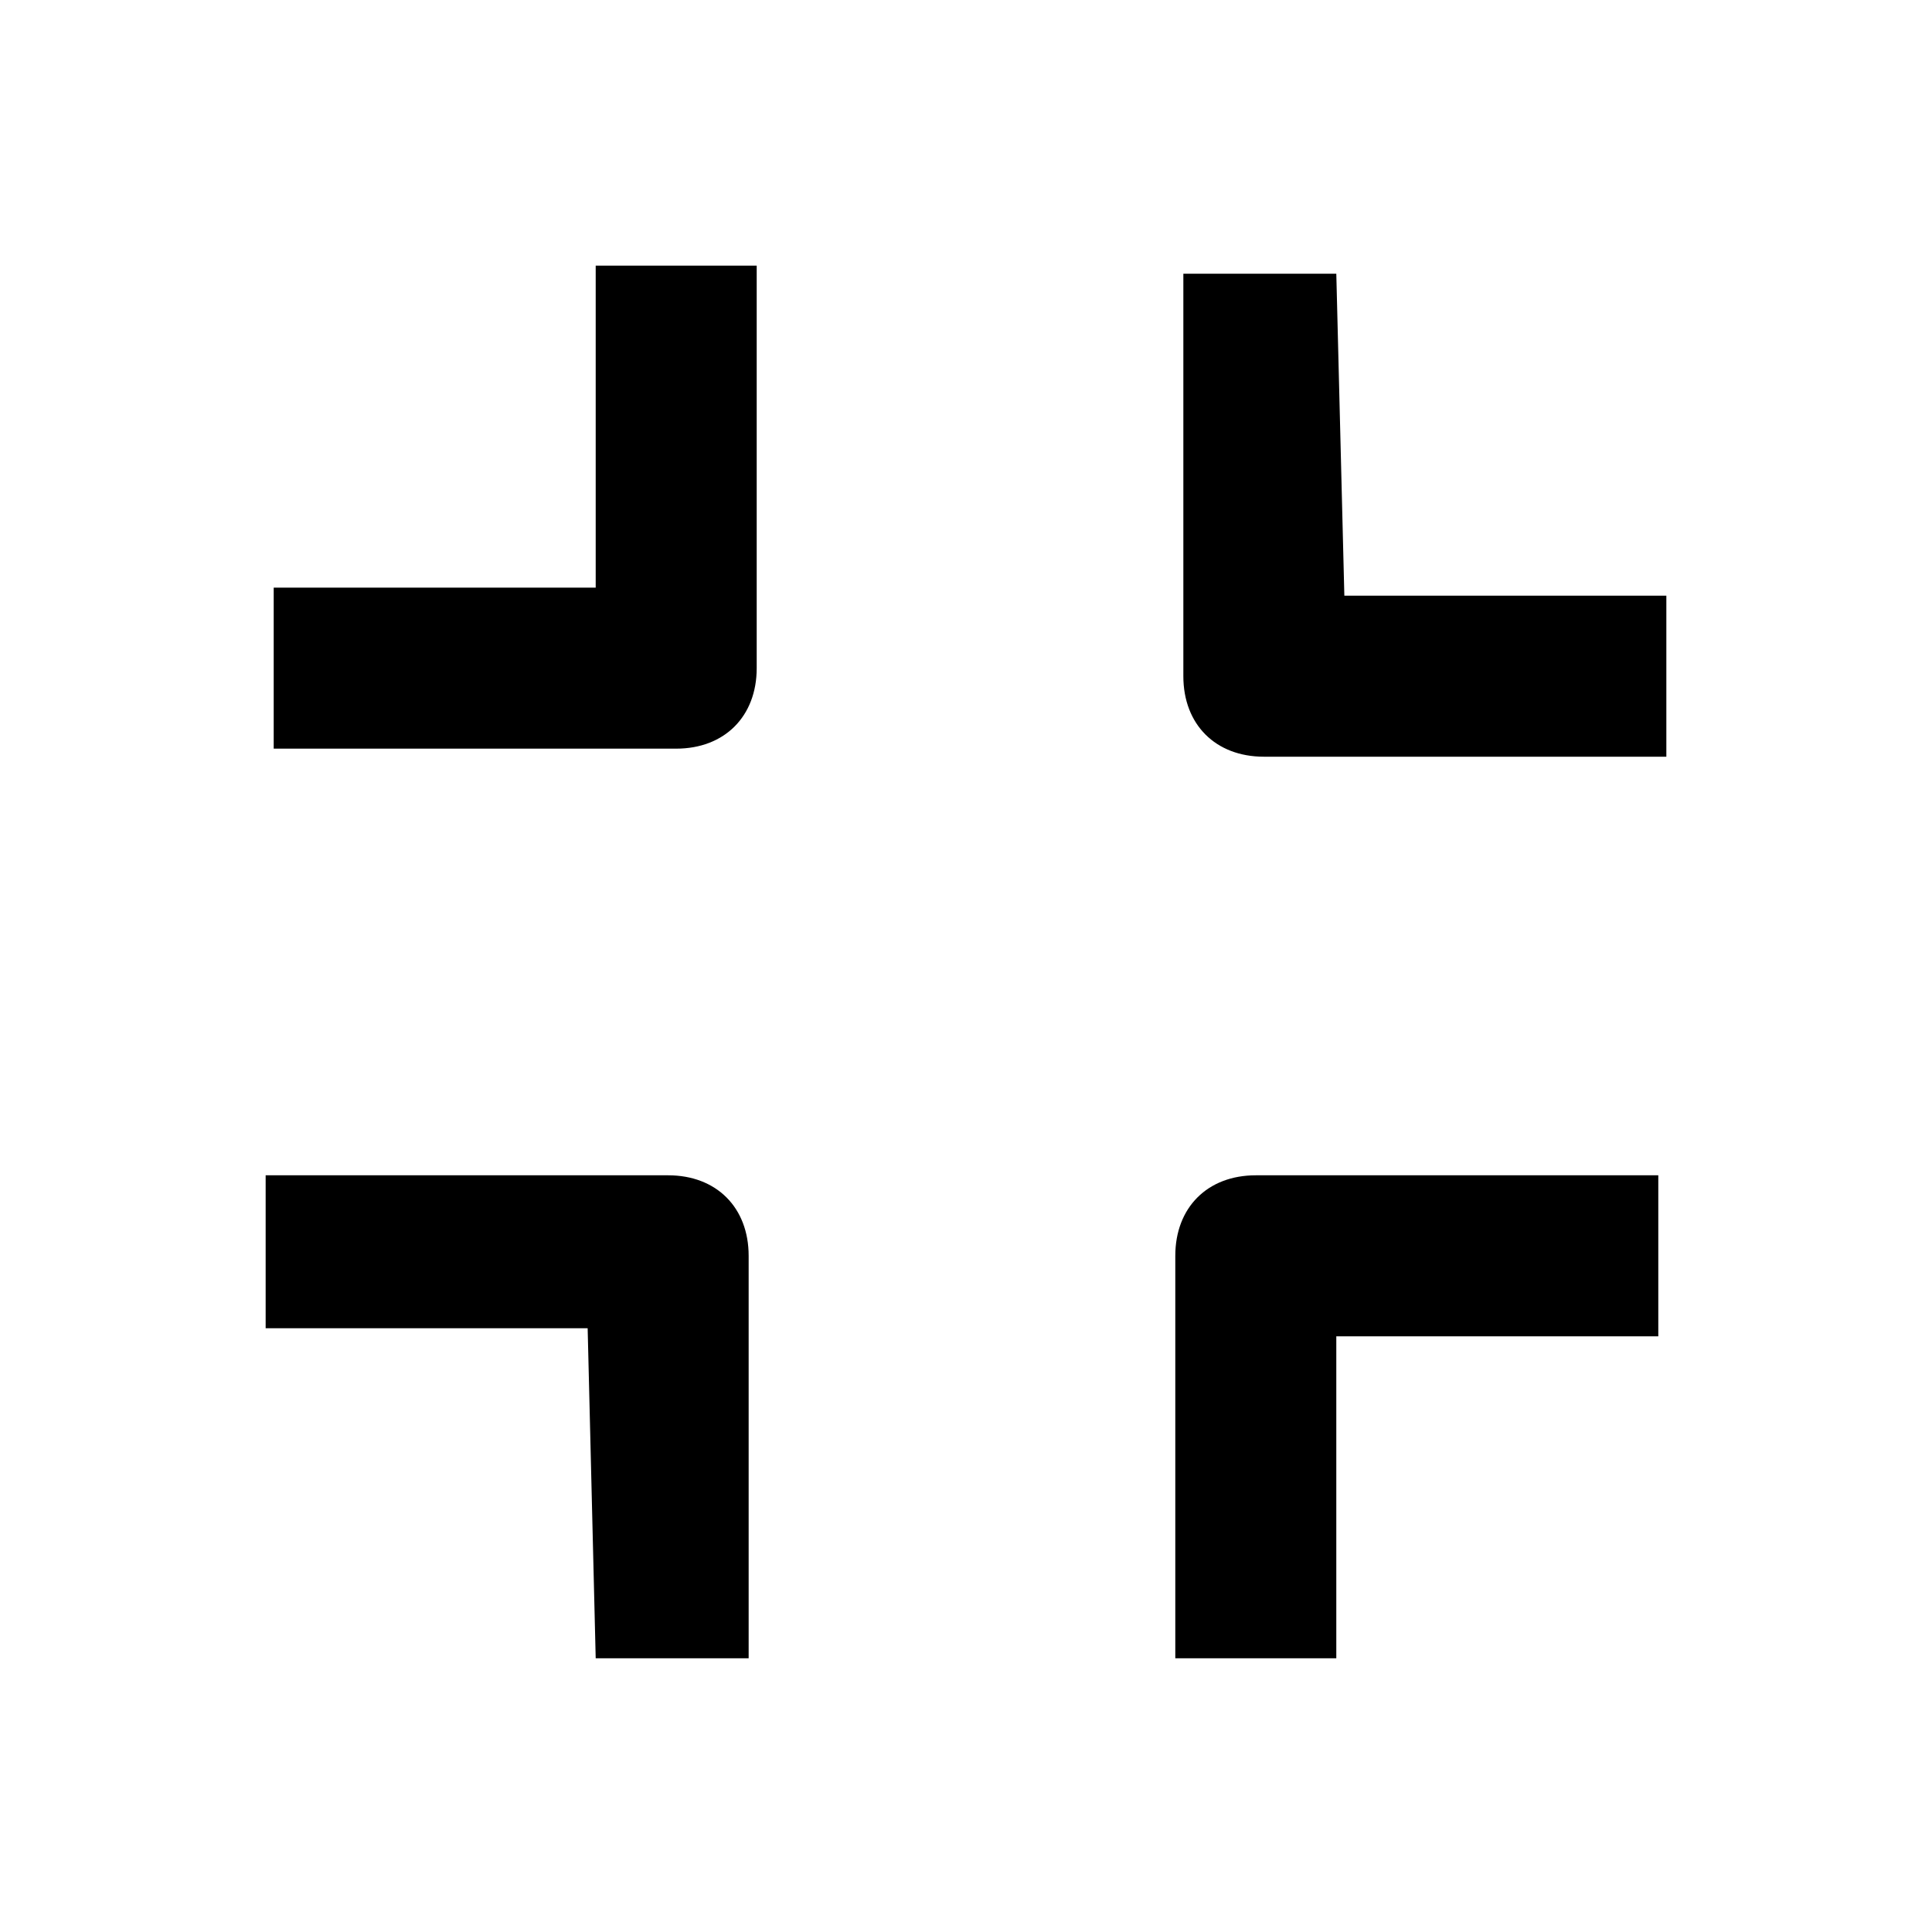
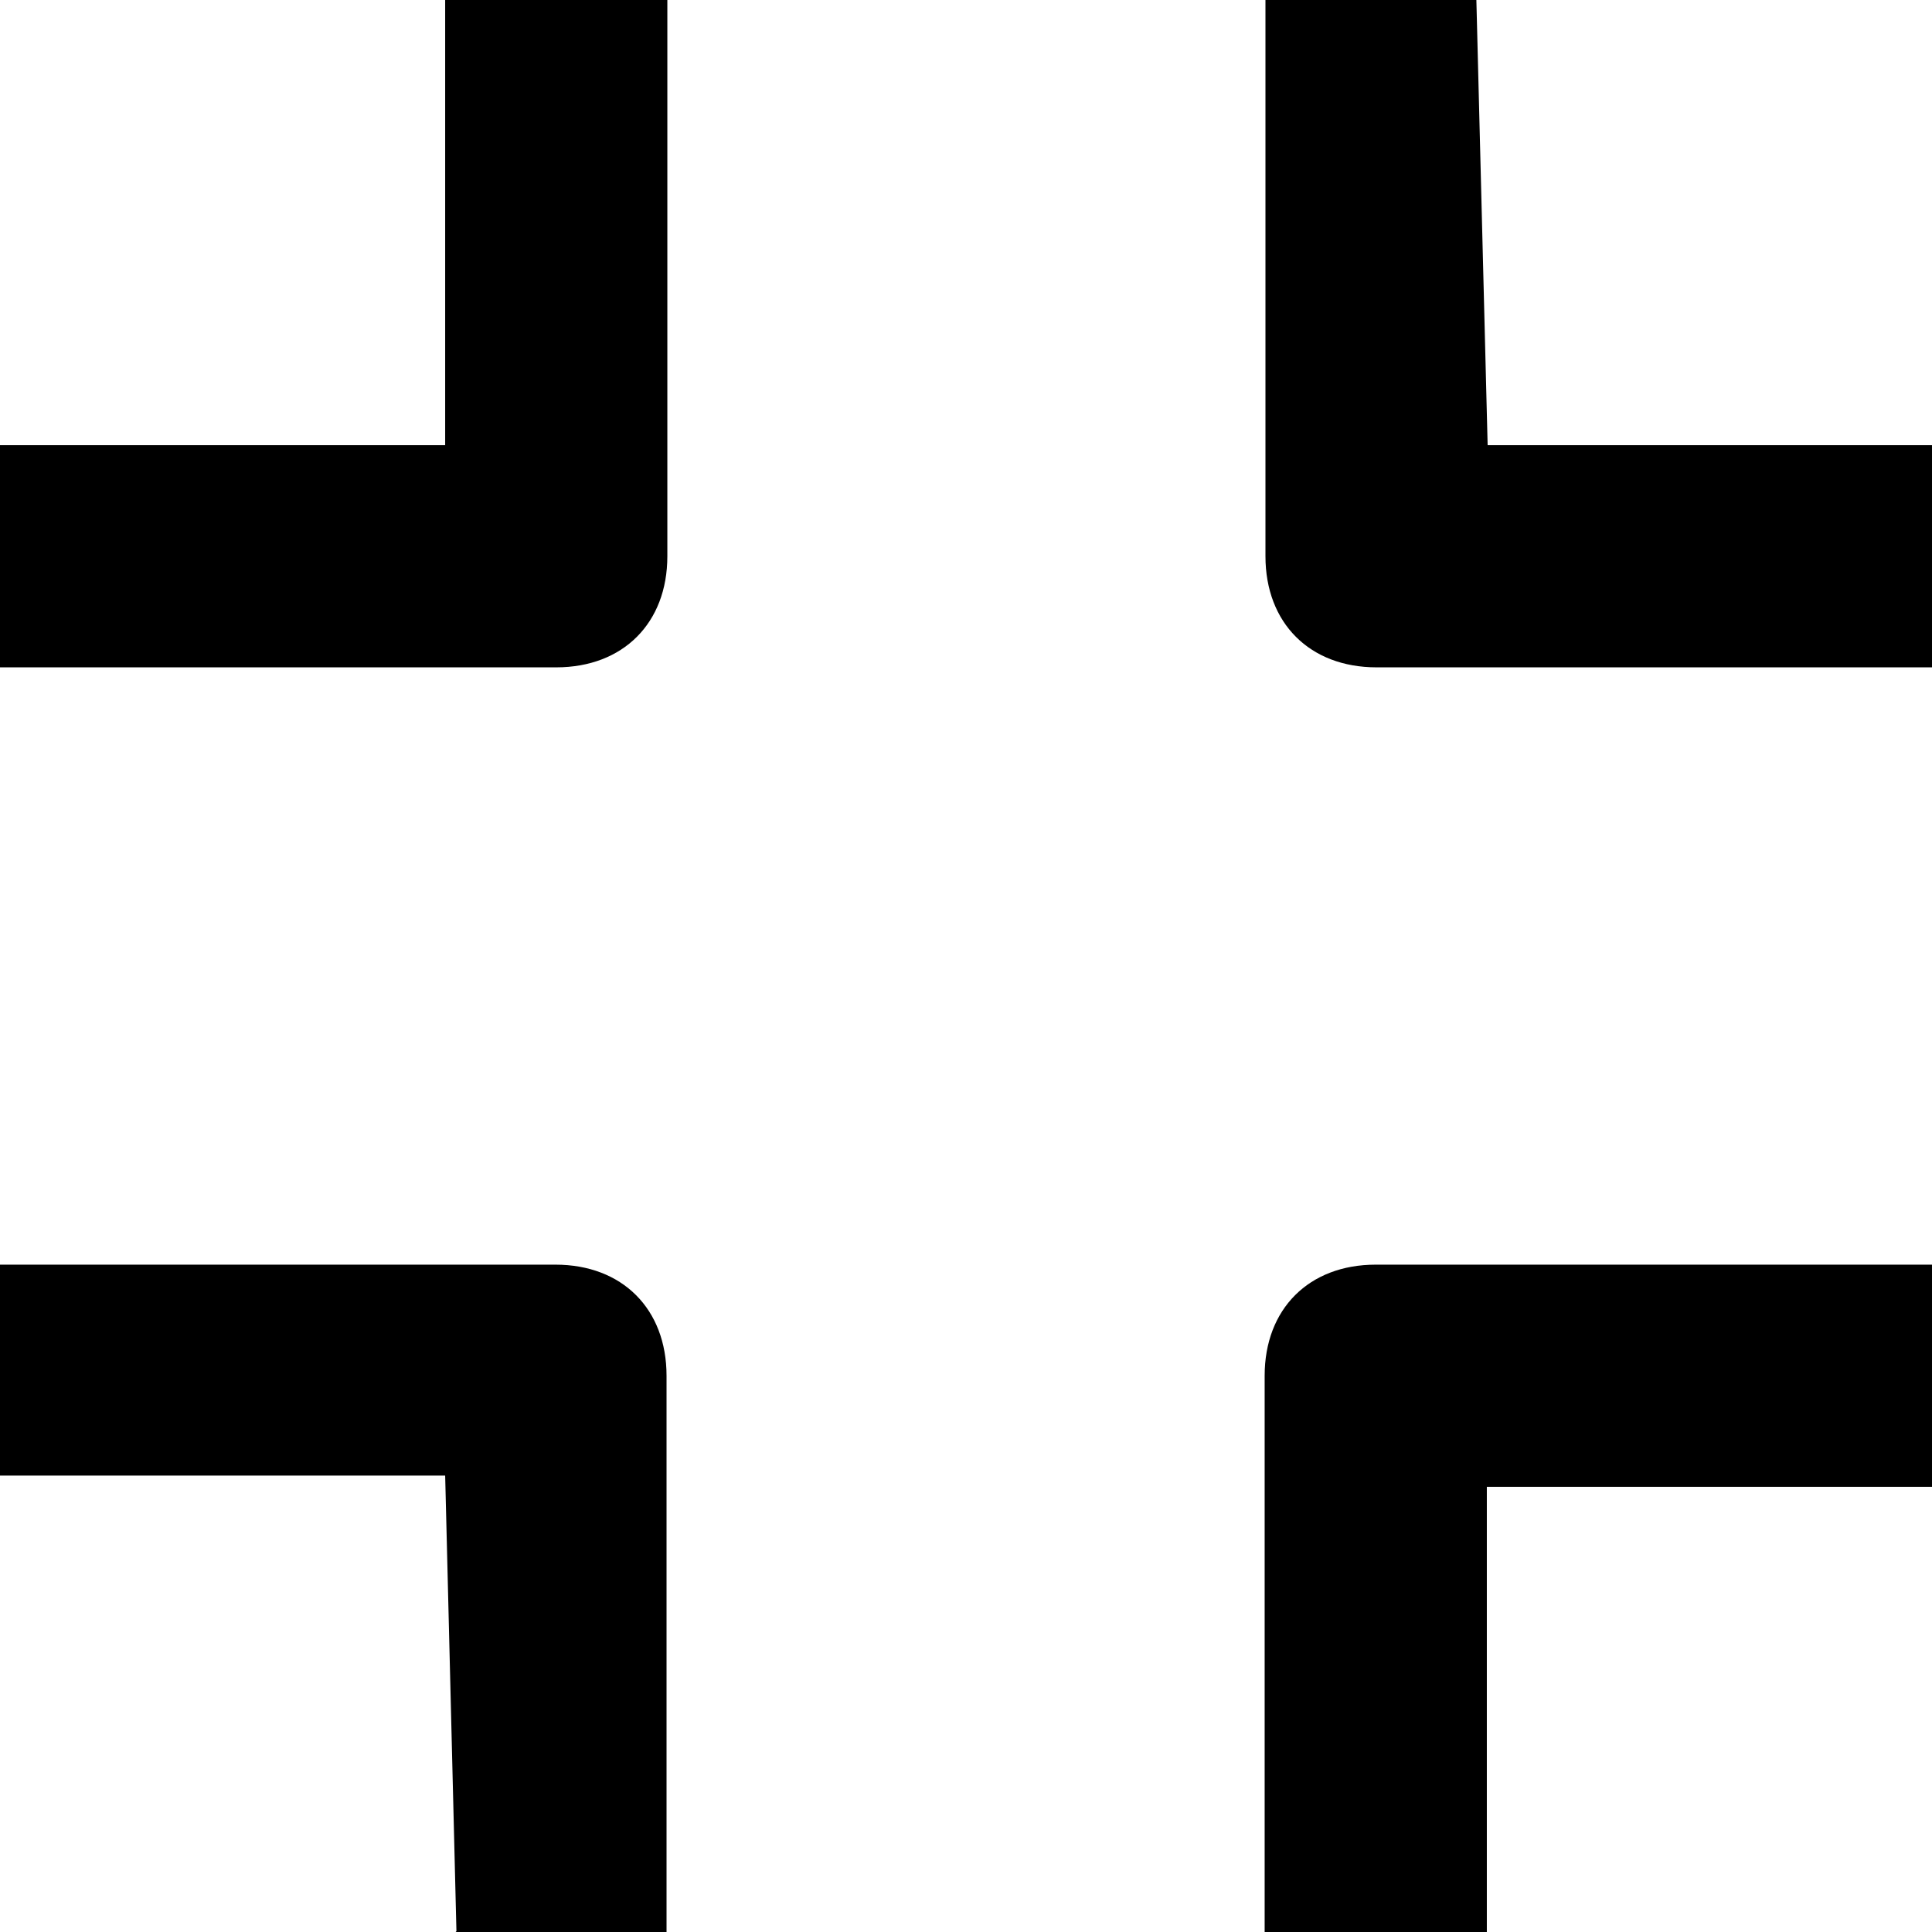
- <svg viewBox="0 0 24 24">
-   <path class="icon__shape" fill="currentColor" d="M7.4,20.6h1.9v-5c0-0.6-0.4-1-1-1h-5v1.9h4L7.4,20.6z" />
-   <path class="icon__shape" fill="currentColor" d="M8.4,9.3c0.6,0,1-0.4,1-1v-5h-2v4h-4v2H8.4z" />
-   <path class="icon__shape" fill="currentColor" d="M16.6,20.6v-4h4v-2h-5c-0.6,0-1,0.4-1,1v5L16.6,20.6z" />
-   <path class="icon__shape" fill="currentColor" d="M16.6,3.4h-1.9v5c0,0.6,0.4,1,1,1h5v-2h-4L16.6,3.4z" />
+ <svg xmlns="http://www.w3.org/2000/svg" viewBox="0 0 24 24">
+   <path fill="currentColor" class="icon__shape" d="M5.66,24h2.62v-6.91c0-.83-.55-1.38-1.38-1.38H0v2.62h5.53l.14,5.66Z" />
+   <path fill="currentColor" class="icon__shape" d="M6.91,8.29c.83,0,1.38-.55,1.38-1.38V0h-2.76v5.53H0v2.76h6.91Z" />
+   <path fill="currentColor" class="icon__shape" d="M18.47,24v-5.53h5.53v-2.76h-6.91c-.83,0-1.38.55-1.38,1.38v6.91h2.76Z" />
+   <path fill="currentColor" class="icon__shape" d="M18.34,0h-2.62v6.91c0,.83.55,1.38,1.38,1.38h6.91v-2.76h-5.53L18.34,0Z" />
</svg>
